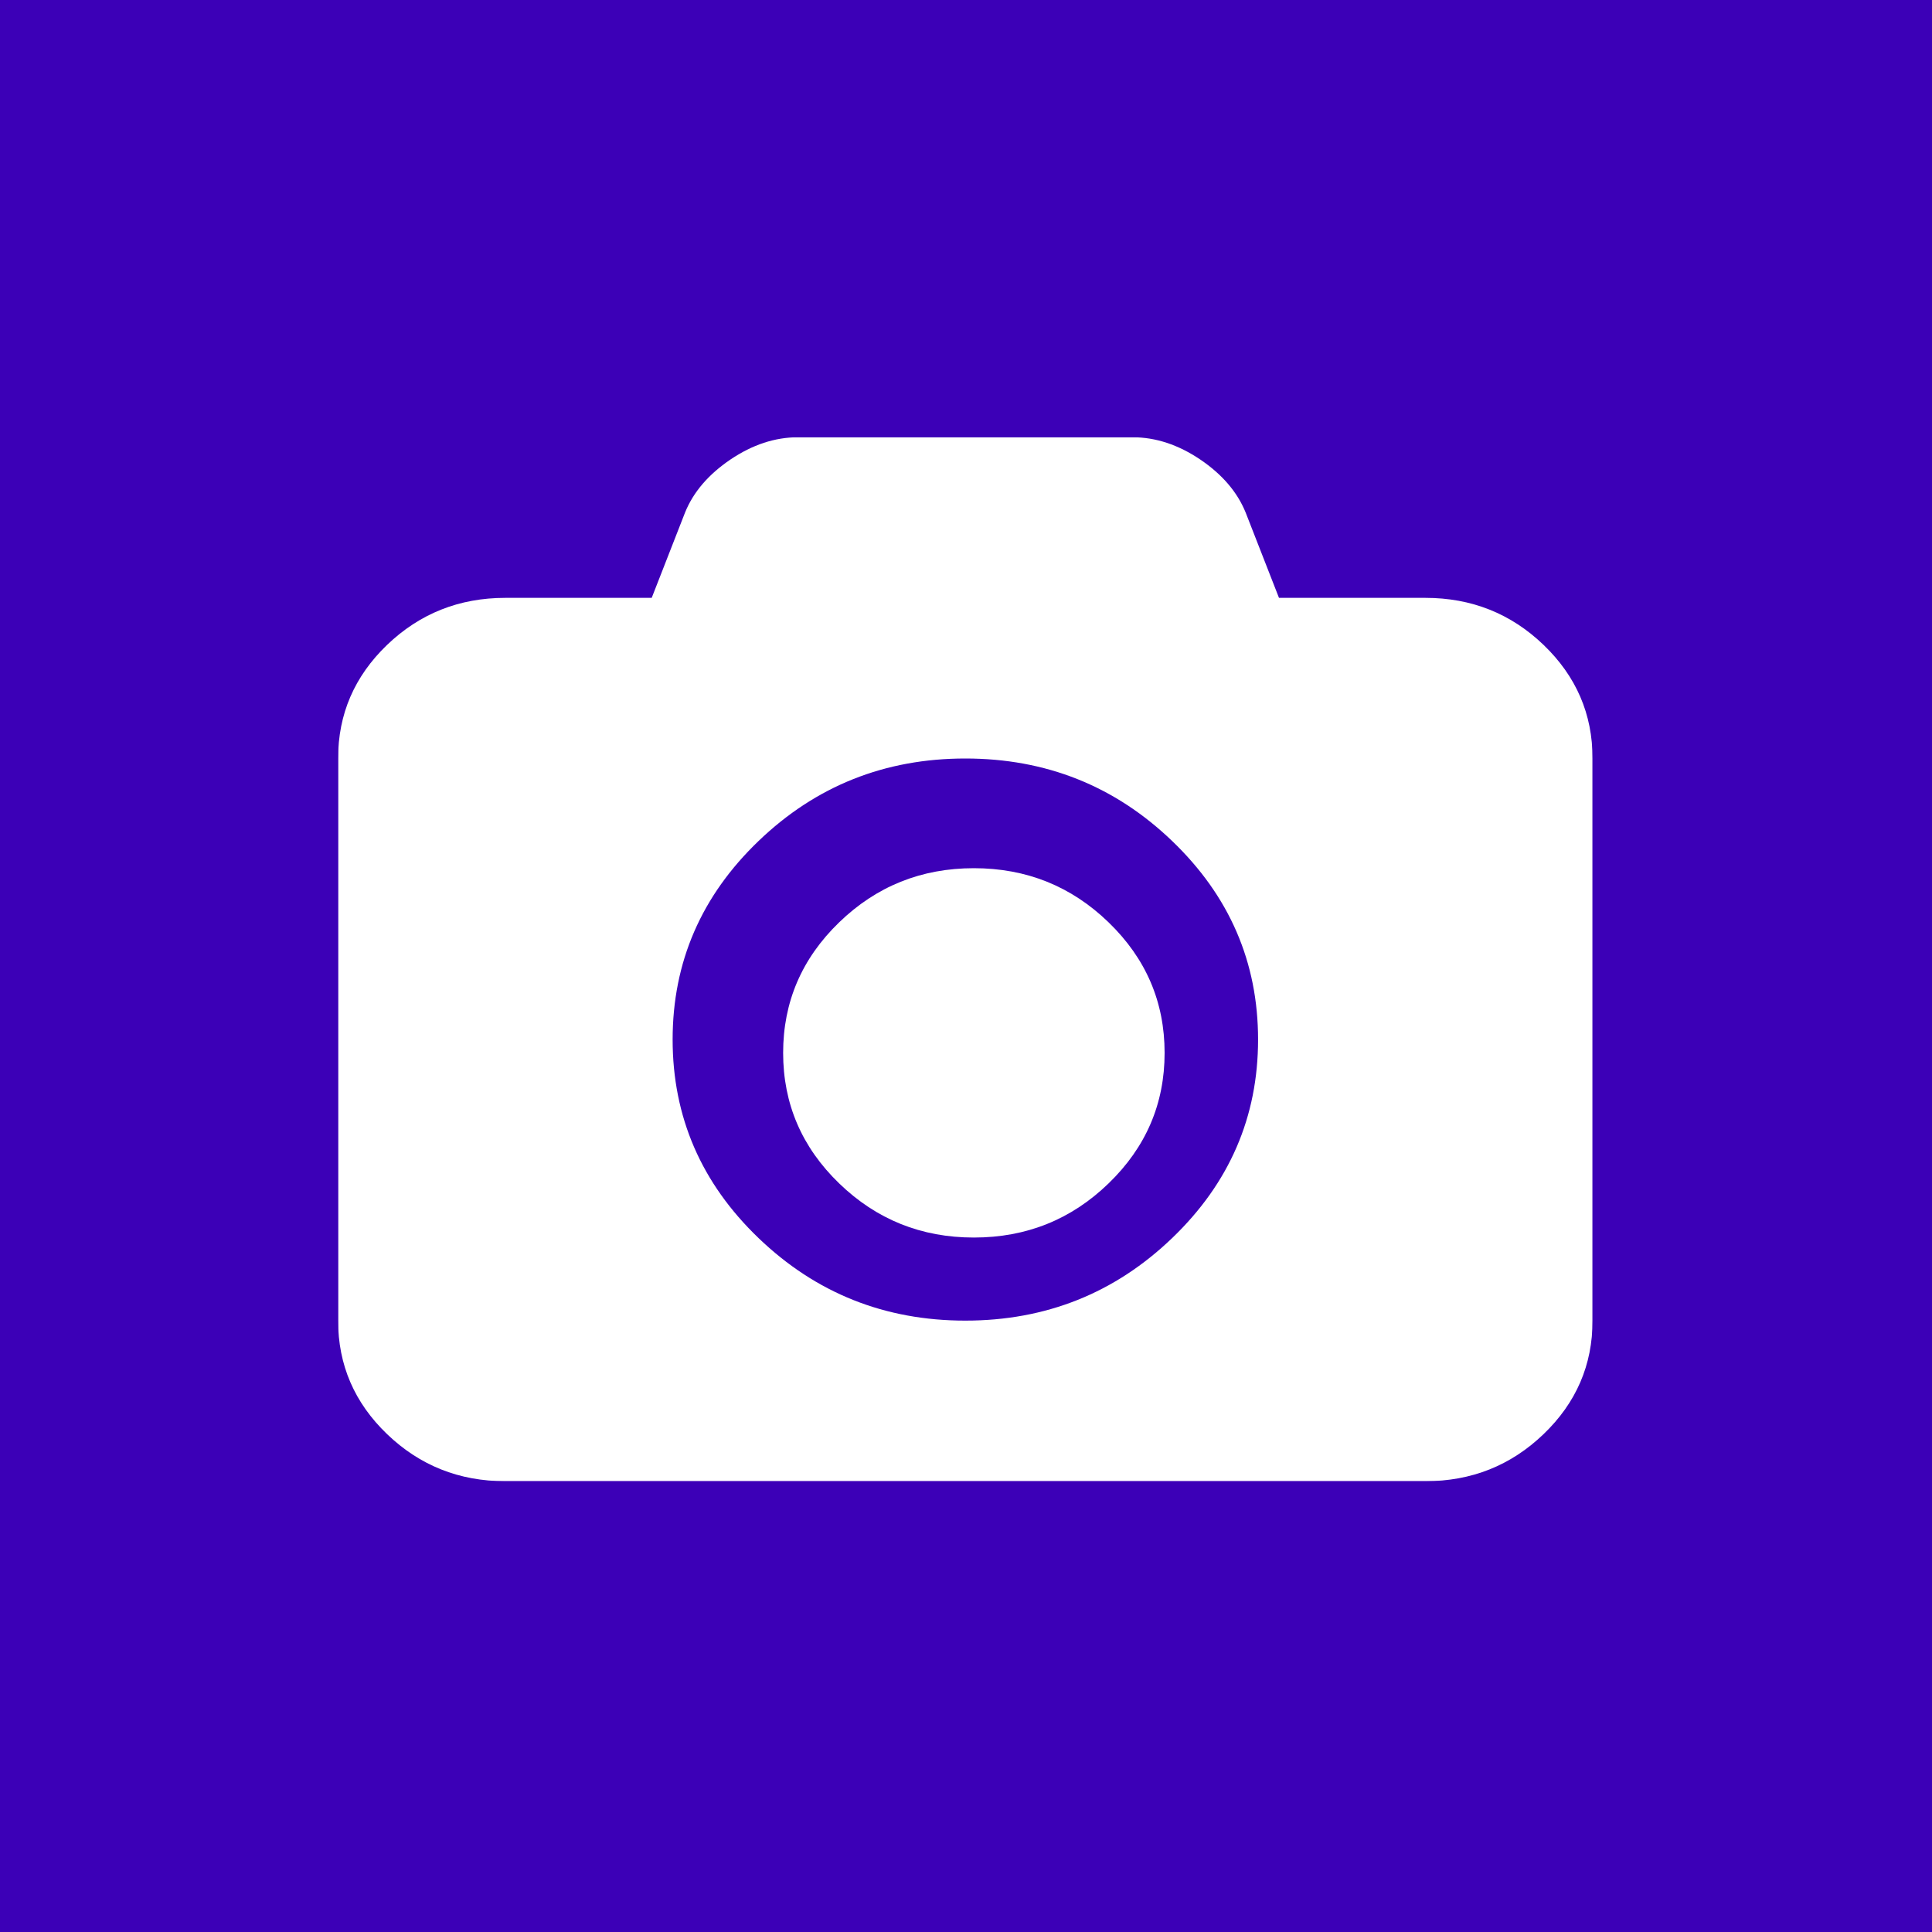
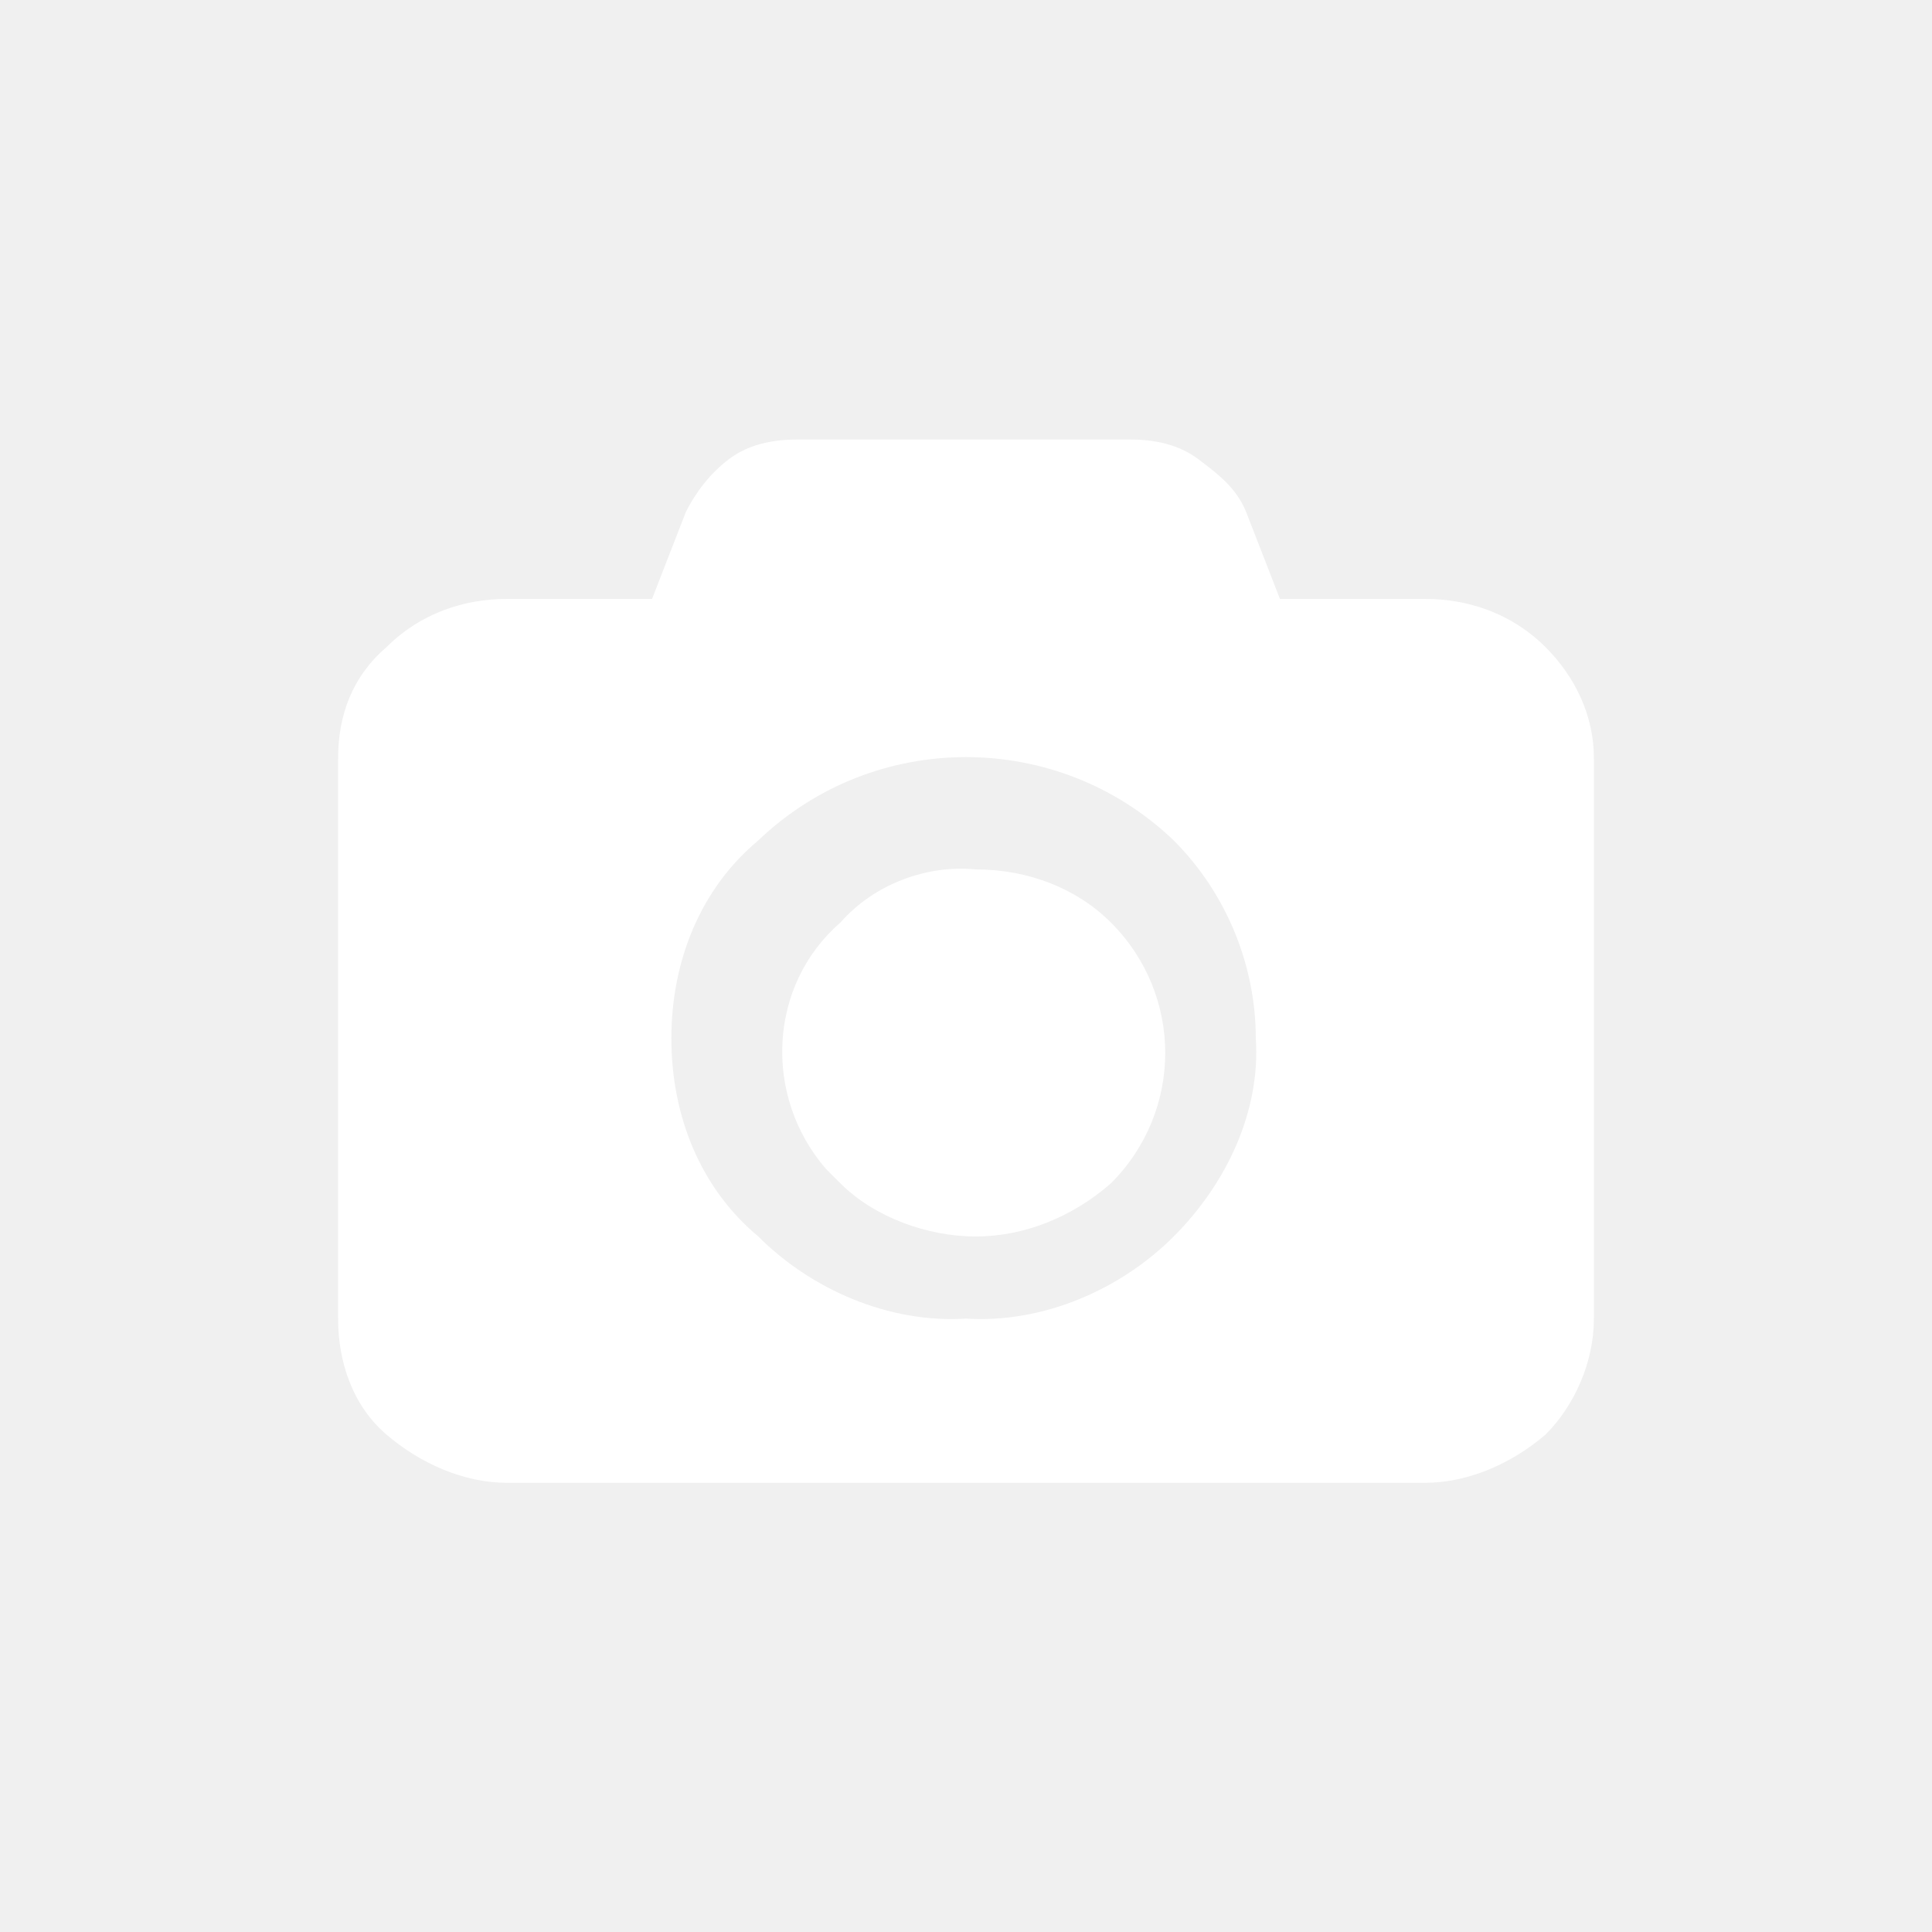
- <svg xmlns="http://www.w3.org/2000/svg" xmlns:xlink="http://www.w3.org/1999/xlink" width="40px" height="40px" viewBox="0 0 40 40" version="1.1">
-   <defs>
-     <polygon id="path-1" points="0 0.053 25.972 0.053 25.972 21.667 0 21.667" />
-   </defs>
-   <g id="GALLERY" stroke="none" stroke-width="1" fill="none" fill-rule="evenodd">
-     <g>
-       <rect id="Rectangle" fill="#3C00B7" x="0" y="0" width="40" height="40" />
-       <g id="Group-16" transform="translate(7, 9)">
-         <g id="Group-3">
-           <mask id="mask-2" fill="white">
-             <use xlink:href="#path-1" />
-           </mask>
-           <g id="Clip-2" />
-           <path d="M17.268,16.633 C16.082,17.772 14.655,18.342 12.986,18.342 C11.318,18.342 9.891,17.772 8.705,16.633 C7.519,15.495 6.926,14.124 6.926,12.523 C6.926,10.92 7.519,9.55 8.705,8.412 C9.891,7.273 11.318,6.704 12.986,6.704 C14.655,6.704 16.082,7.273 17.268,8.412 C18.454,9.55 19.047,10.92 19.047,12.523 C19.047,14.124 18.454,15.495 17.268,16.633 M24.958,4.352 C24.282,3.703 23.466,3.378 22.51,3.378 L19.48,3.378 L18.79,1.612 C18.618,1.188 18.305,0.822 17.85,0.514 C17.394,0.207 16.927,0.053 16.449,0.053 L9.523,0.053 C9.045,0.053 8.578,0.207 8.123,0.514 C7.668,0.822 7.354,1.188 7.183,1.612 L6.493,3.378 L3.463,3.378 C2.507,3.378 1.691,3.703 1.014,4.352 C0.338,5.002 -2.3690205e-05,5.785 -2.3690205e-05,6.703 L-2.3690205e-05,18.341 C-2.3690205e-05,19.259 0.338,20.043 1.014,20.692 C1.691,21.342 2.507,21.667 3.463,21.667 L22.509,21.667 C23.465,21.667 24.281,21.342 24.958,20.692 C25.634,20.043 25.972,19.259 25.972,18.341 L25.972,6.703 C25.972,5.785 25.634,5.002 24.958,4.352" id="Fill-1" fill="#FFFFFF" mask="url(#mask-2)" />
-         </g>
-         <path d="M13.163,8.975 C12.075,8.975 11.145,9.349 10.373,10.097 C9.6,10.845 9.214,11.745 9.214,12.799 C9.214,13.852 9.6,14.752 10.373,15.5 C11.145,16.248 12.075,16.622 13.163,16.622 C14.251,16.622 15.181,16.248 15.953,15.5 C16.726,14.752 17.112,13.852 17.112,12.799 C17.112,11.745 16.726,10.845 15.953,10.097 C15.181,9.349 14.251,8.975 13.163,8.975" id="Fill-4" fill="#FFFFFF" />
+ <svg xmlns="http://www.w3.org/2000/svg" version="1.1" id="Layer_1" x="0px" y="0px" viewBox="0 0 40 40" style="enable-background:new 0 0 40 40;" xml:space="preserve">
+   <style type="text/css">
+ 	.st0{fill:#FFFFFF;}
+ </style>
+   <g id="Group-16">
+     <g id="Group-3">
+       <g>
+         <path id="Fill-1" class="st0" d="M24.3,25.6c-1.1,1.1-2.7,1.8-4.3,1.7c-1.6,0.1-3.2-0.6-4.3-1.7c-1.2-1-1.8-2.5-1.8-4.1     c0-1.6,0.6-3.1,1.8-4.1c2.4-2.3,6.2-2.3,8.6,0c1.1,1.1,1.7,2.6,1.7,4.1C26.1,23,25.4,24.5,24.3,25.6 M32,13.4     c-0.7-0.7-1.6-1-2.5-1h-3l-0.7-1.8c-0.2-0.5-0.6-0.8-1-1.1c-0.4-0.3-0.9-0.4-1.4-0.4h-6.9c-0.5,0-1,0.1-1.4,0.4     c-0.4,0.3-0.7,0.7-0.9,1.1l-0.7,1.8h-3c-0.9,0-1.8,0.3-2.5,1c-0.7,0.6-1,1.4-1,2.3v11.6c0,0.9,0.3,1.8,1,2.4c0.7,0.6,1.6,1,2.5,1     h19c0.9,0,1.8-0.4,2.5-1c0.6-0.6,1-1.5,1-2.4V15.7C33,14.8,32.6,14,32,13.4" />
      </g>
    </g>
+     <path id="Fill-4" class="st0" d="M20.2,18c-1-0.1-2.1,0.3-2.8,1.1c-1.5,1.3-1.6,3.6-0.3,5.1c0.1,0.1,0.2,0.2,0.3,0.3   c0.7,0.7,1.8,1.1,2.8,1.1c1,0,2-0.4,2.8-1.1c1.5-1.5,1.5-3.9,0-5.4C22.3,18.4,21.3,18,20.2,18" />
  </g>
</svg>
